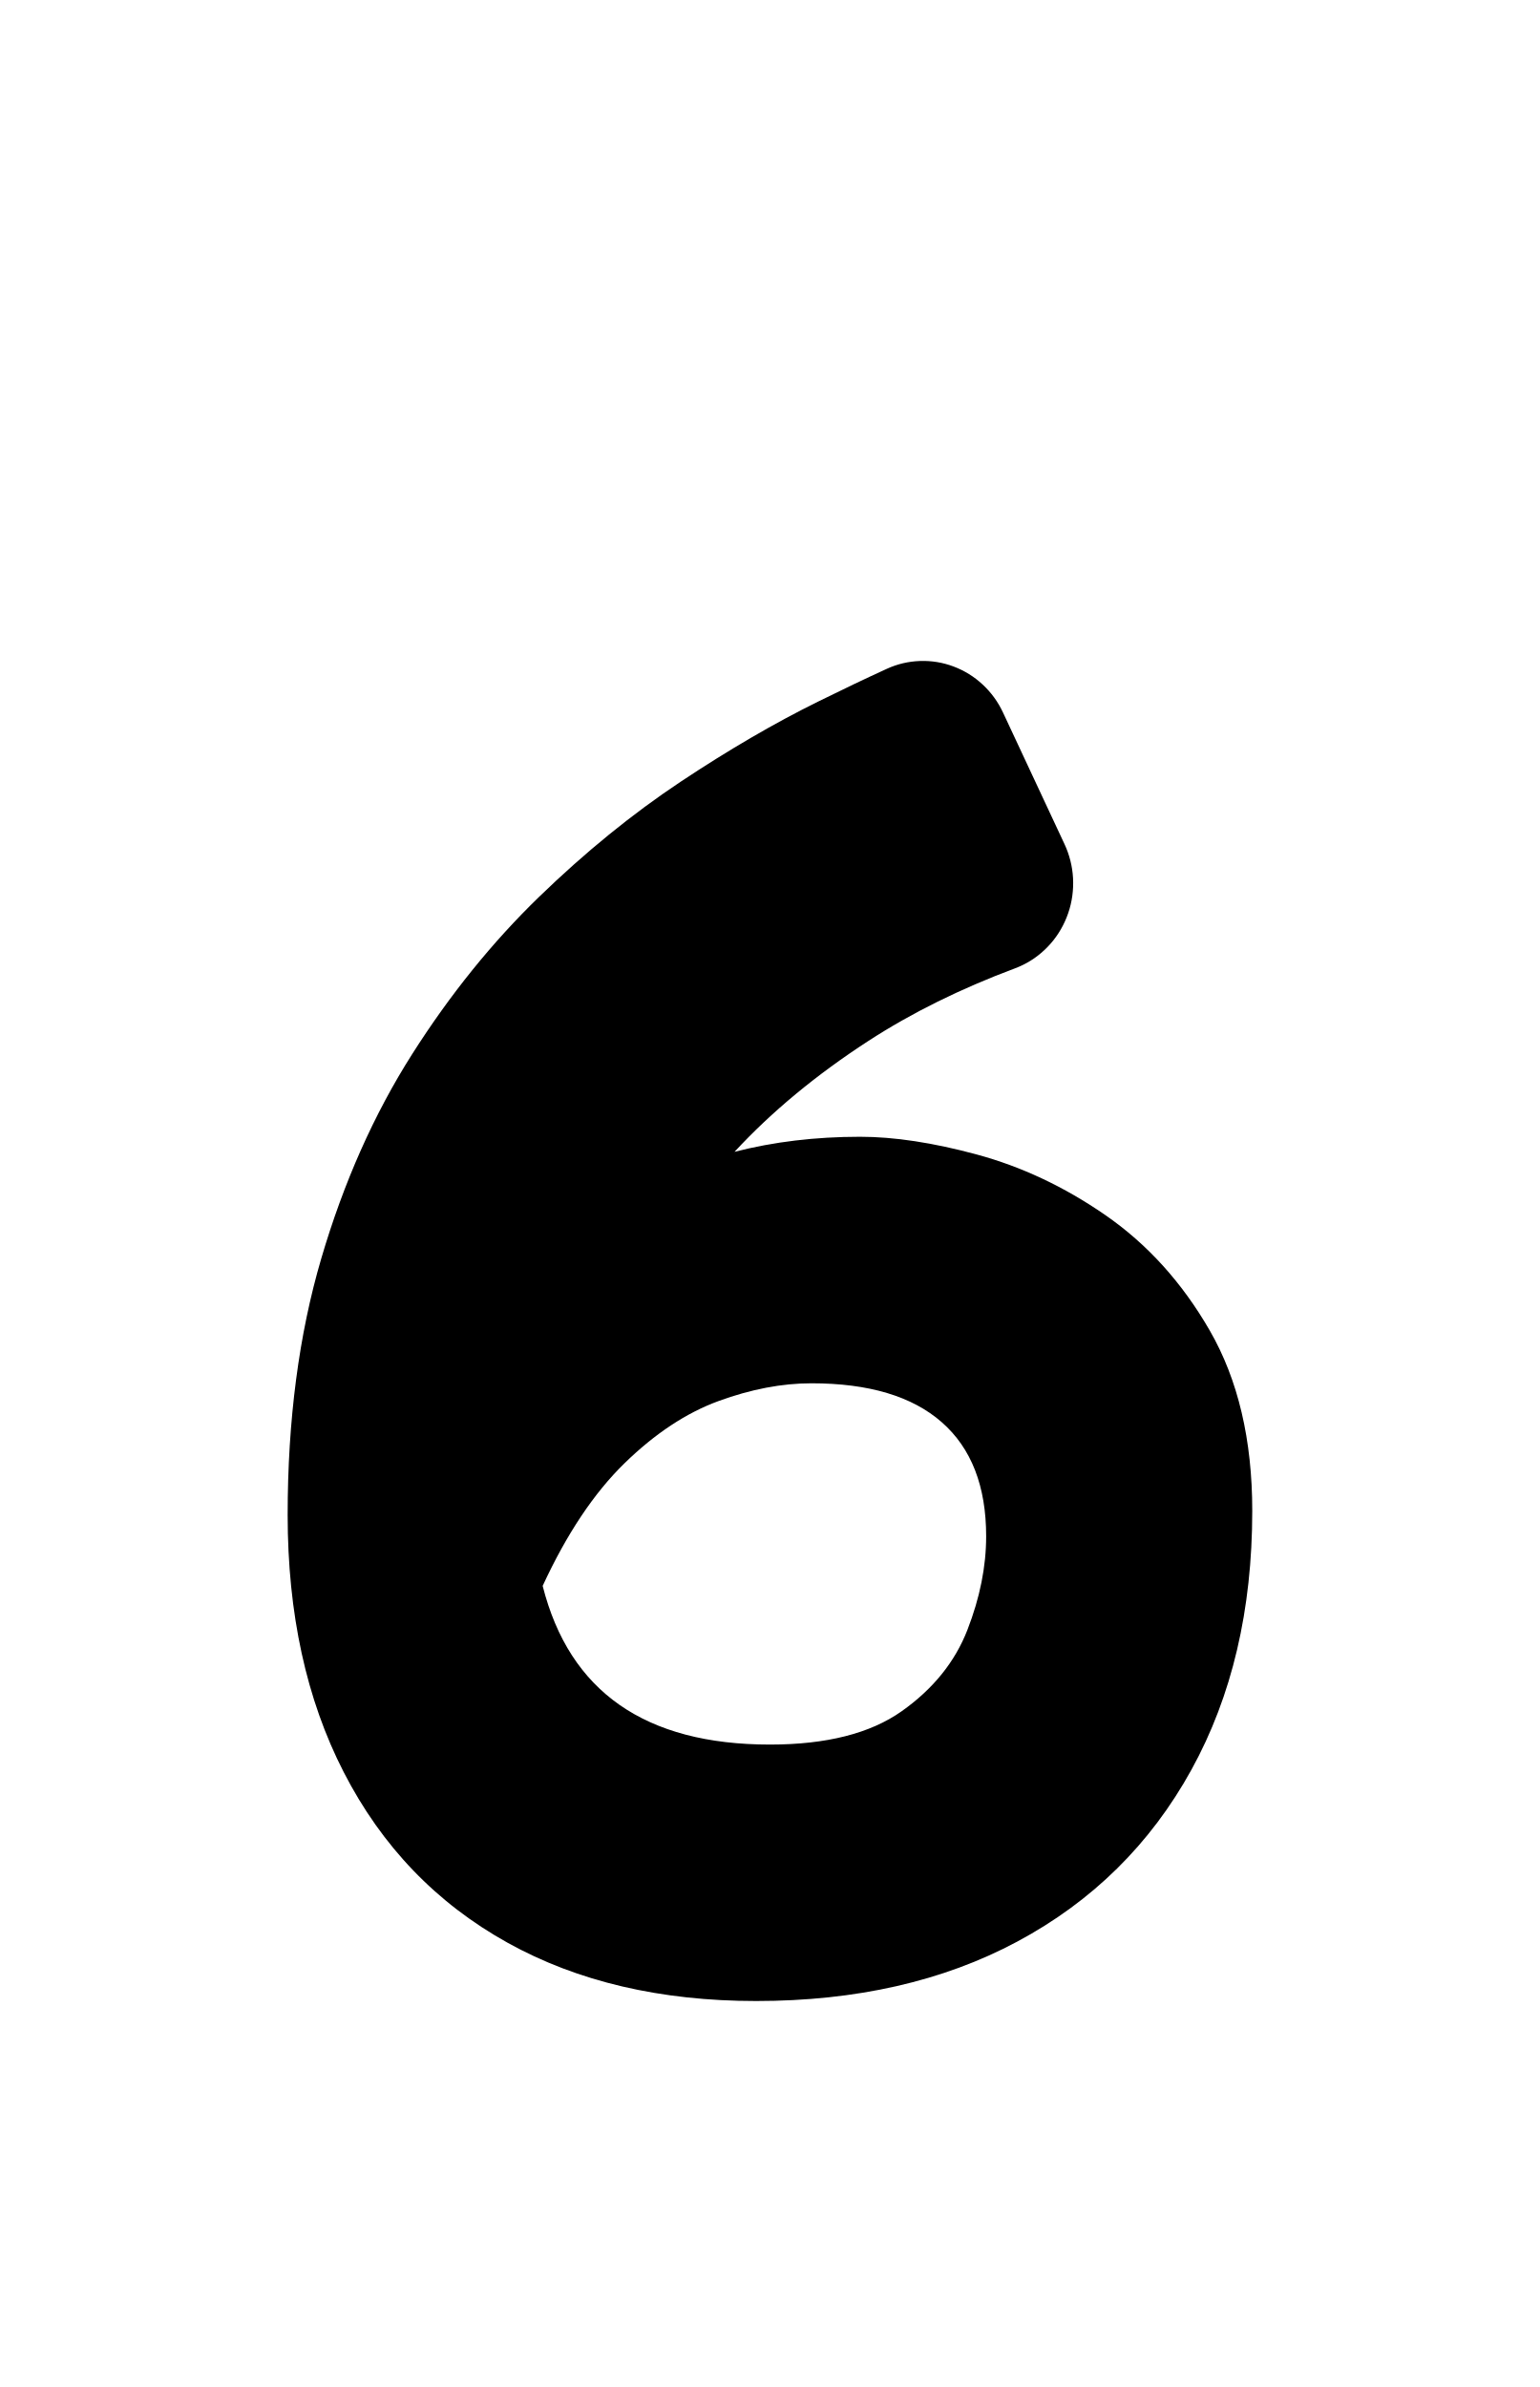
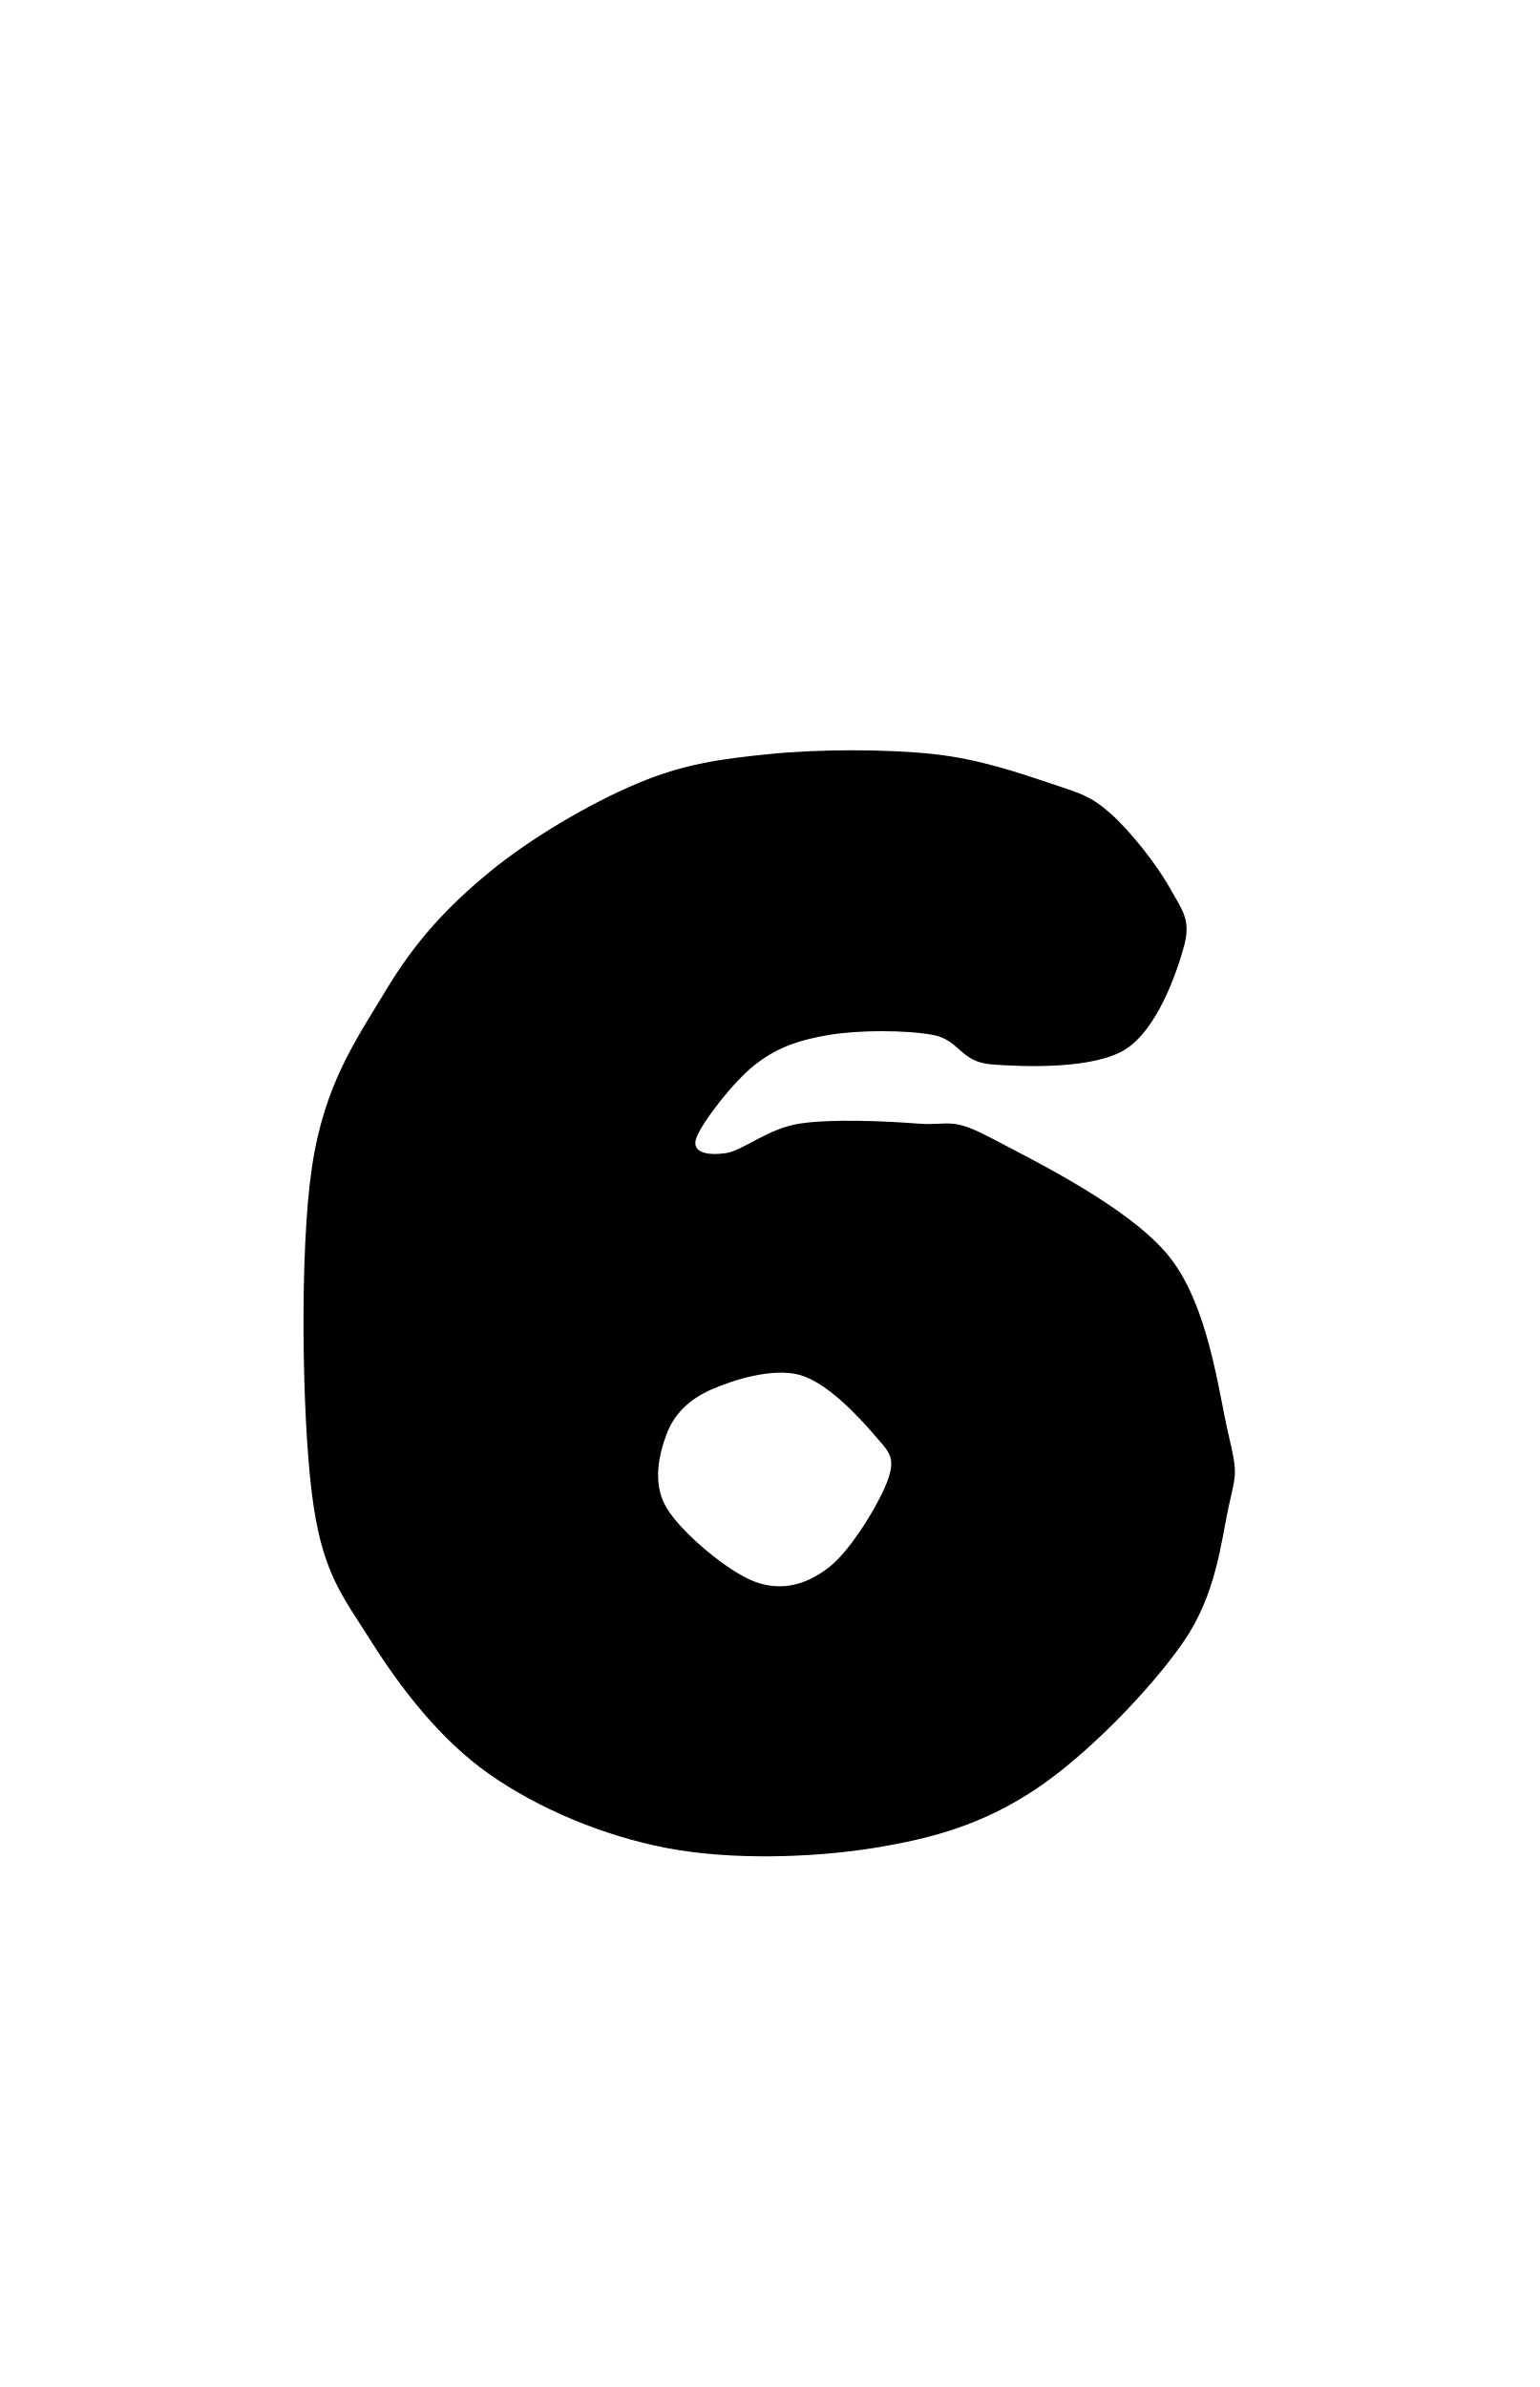
<svg xmlns="http://www.w3.org/2000/svg" viewBox="0 0 1000 1550">
  <g transform="translate(0 1200) scale(1 -1)">
-     <path d="M491.0 -99.36Q588.543 -99.36 660.578 -60.789Q733.803 -21.581 773.724 50.853Q813.2 122.48 813.2 218.96Q813.2 288.123 785.616 336.005Q758.667 382.784 717.606 411.116Q677.818 438.57 634.251 450.343Q591.709 461.84 558.5 461.84Q515.069 461.84 476.987 452.054Q513.06 491.056 563.972 524.1Q605.877 551.297 659.086 571.186Q669.847 575.208 678.283 583.133Q686.718 591.059 691.545 601.681Q696.371 612.303 696.854 624.004Q697.337 635.706 693.402 646.706Q692.461 649.337 691.279 651.865L651.345 737.318Q646.488 747.711 638.158 755.467Q629.828 763.224 619.253 767.199Q608.677 771.175 597.416 770.784Q586.155 770.393 575.868 765.693Q555.192 756.247 530.997 744.288Q488.514 723.29 442.085 692.441Q395.016 661.166 350.025 617.571Q304.505 573.462 267.662 515.522Q230.456 457.01 208.643 382.847Q186.8 308.579 186.8 216.2Q186.8 120.157 223.193 49.274Q260.303 -23.008 329.607 -61.51Q397.737 -99.36 491.0 -99.36ZM527.0 301.76Q582.8 301.76 611.6 276.46Q640.4 251.16 640.4 202.4Q640.4 172.96 628.25 141.68Q616.1 110.4 585.5 88.78Q554.9 67.16 500.0 67.16Q378.5 67.16 352.4 170.2Q375.8 220.8 405.5 249.78Q435.2 278.76 466.7 290.26Q498.2 301.76 527.0 301.76Z" />
+     <path d="M682.5 691.2C663.3 697.6 636.1 707.2 605.7 710.4C575.3 713.6 532.1 713.6 500.1 710.4C468.1 707.2 444.1 704.0 413.7 691.2C383.3 678.4 344.9 656.0 317.7 633.6C290.5 611.2 269.7 588.8 250.5 556.8C231.3 524.8 210.5 496.0 202.5 441.6C194.5 387.2 196.1 281.6 202.5 230.4C208.9 179.2 221.7 164.8 240.9 134.4C260.1 104.0 285.7 70.4 317.7 48.0C349.7 25.6 391.3 8.0 432.9 0.0C474.5 -8.0 527.3 -6.4 567.3 0.0C607.3 6.4 639.3 16.0 672.9 38.4C706.5 60.8 748.1 104.0 768.9 134.4C789.7 164.8 792.9 198.4 797.7 220.8C798.347 223.822 798.937 226.406 799.456 228.684C802.786 243.292 803.237 245.269 797.7 268.8C791.3 296.0 784.9 352.0 759.3 384.0C733.7 416.0 671.3 446.4 644.1 460.8C624.771 471.033 619.178 470.762 610.095 470.323C606.397 470.144 602.119 469.937 596.1 470.4C575.3 472.0 540.1 473.6 519.3 470.4C498.5 467.2 482.5 452.8 471.3 451.2C460.1 449.6 448.9 451.2 452.1 460.8C455.3 470.4 476.1 497.6 490.5 508.8C504.9 520.0 519.3 524.8 538.5 528.0C557.7 531.2 588.1 531.2 605.7 528.0C623.3 524.8 623.3 510.4 644.1 508.8C664.9 507.2 709.7 505.6 730.5 518.4C751.3 531.2 764.1 568.0 768.9 585.6C772.987 600.587 768.954 607.453 762.726 618.052C761.64 619.9 760.488 621.862 759.3 624.0C751.3 638.4 733.7 660.8 720.9 672.0C708.1 683.2 701.7 684.8 682.5 691.2ZM461.7 297.6C476.1 304.0 501.7 312.0 519.3 307.2C536.9 302.4 557.7 280.0 567.3 268.8C568.284 267.652 569.218 266.587 570.097 265.586C577.783 256.826 581.208 252.923 576.9 240.0C572.1 225.6 552.9 193.6 538.5 182.4C524.1 171.2 508.1 166.4 490.5 172.8C472.9 179.2 442.5 204.8 432.9 220.8C423.3 236.8 428.1 256.0 432.9 268.8C437.7 281.6 447.3 291.2 461.7 297.6Z" />
  </g>
</svg>
